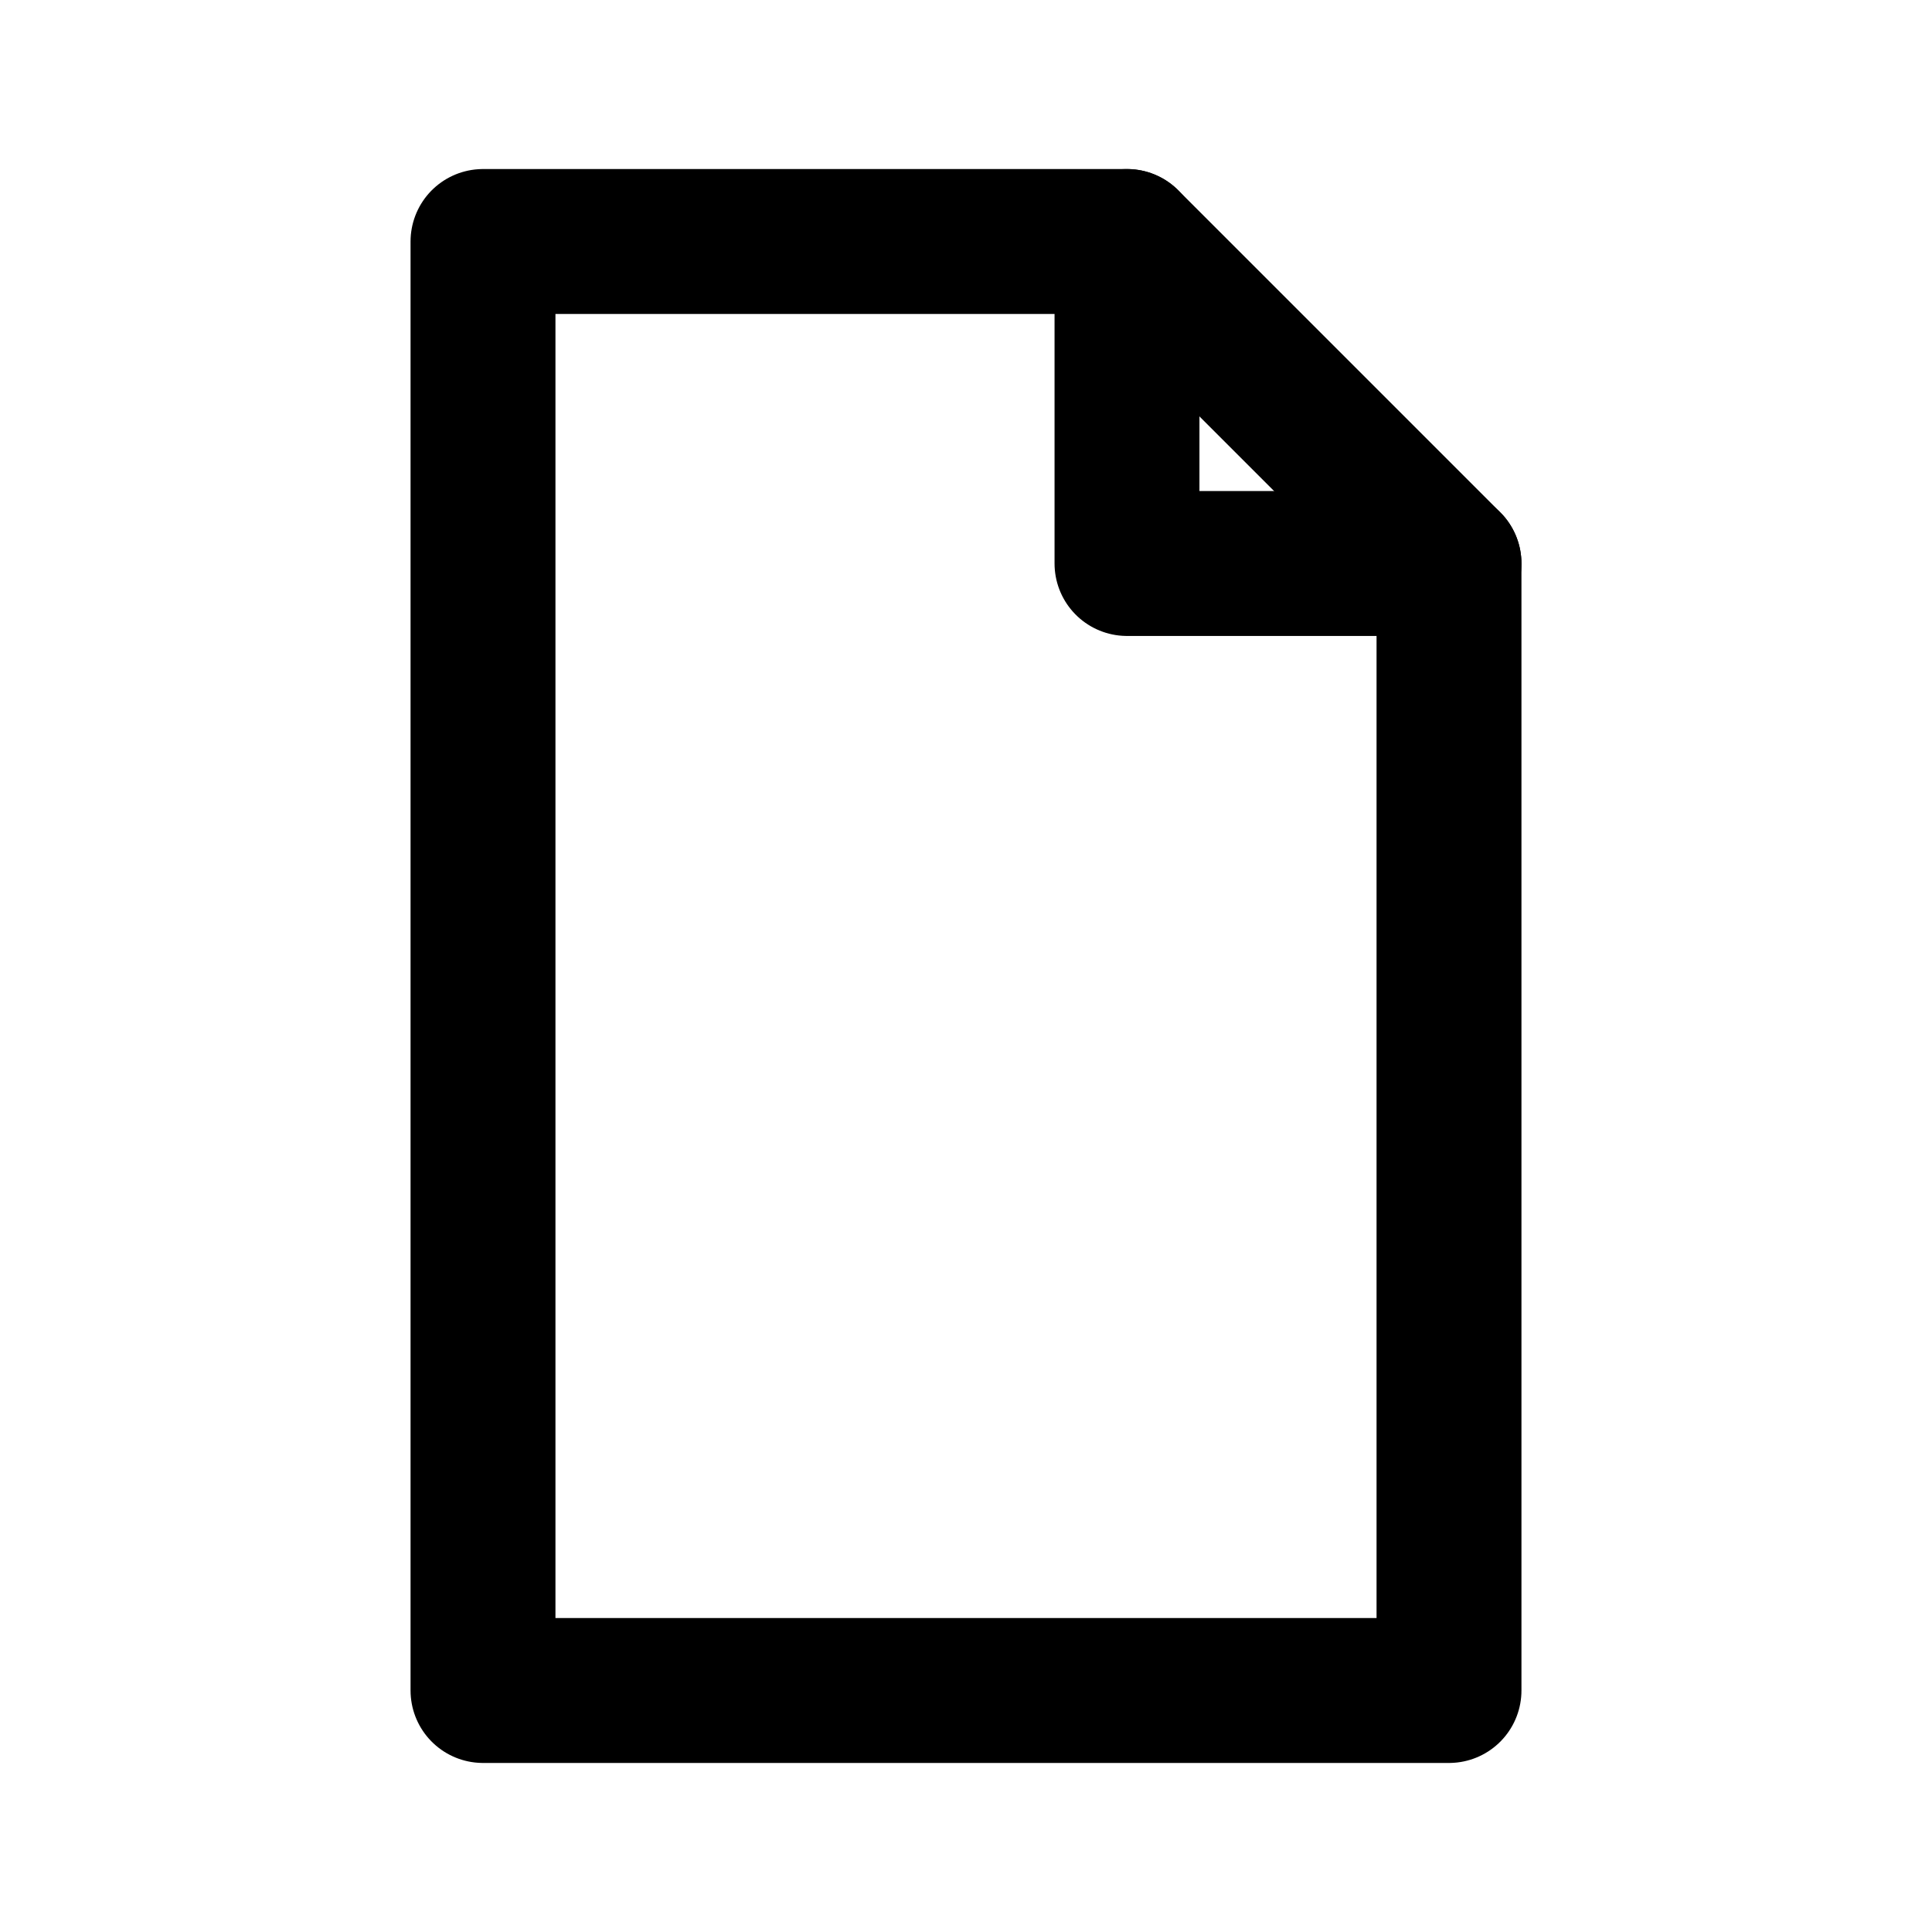
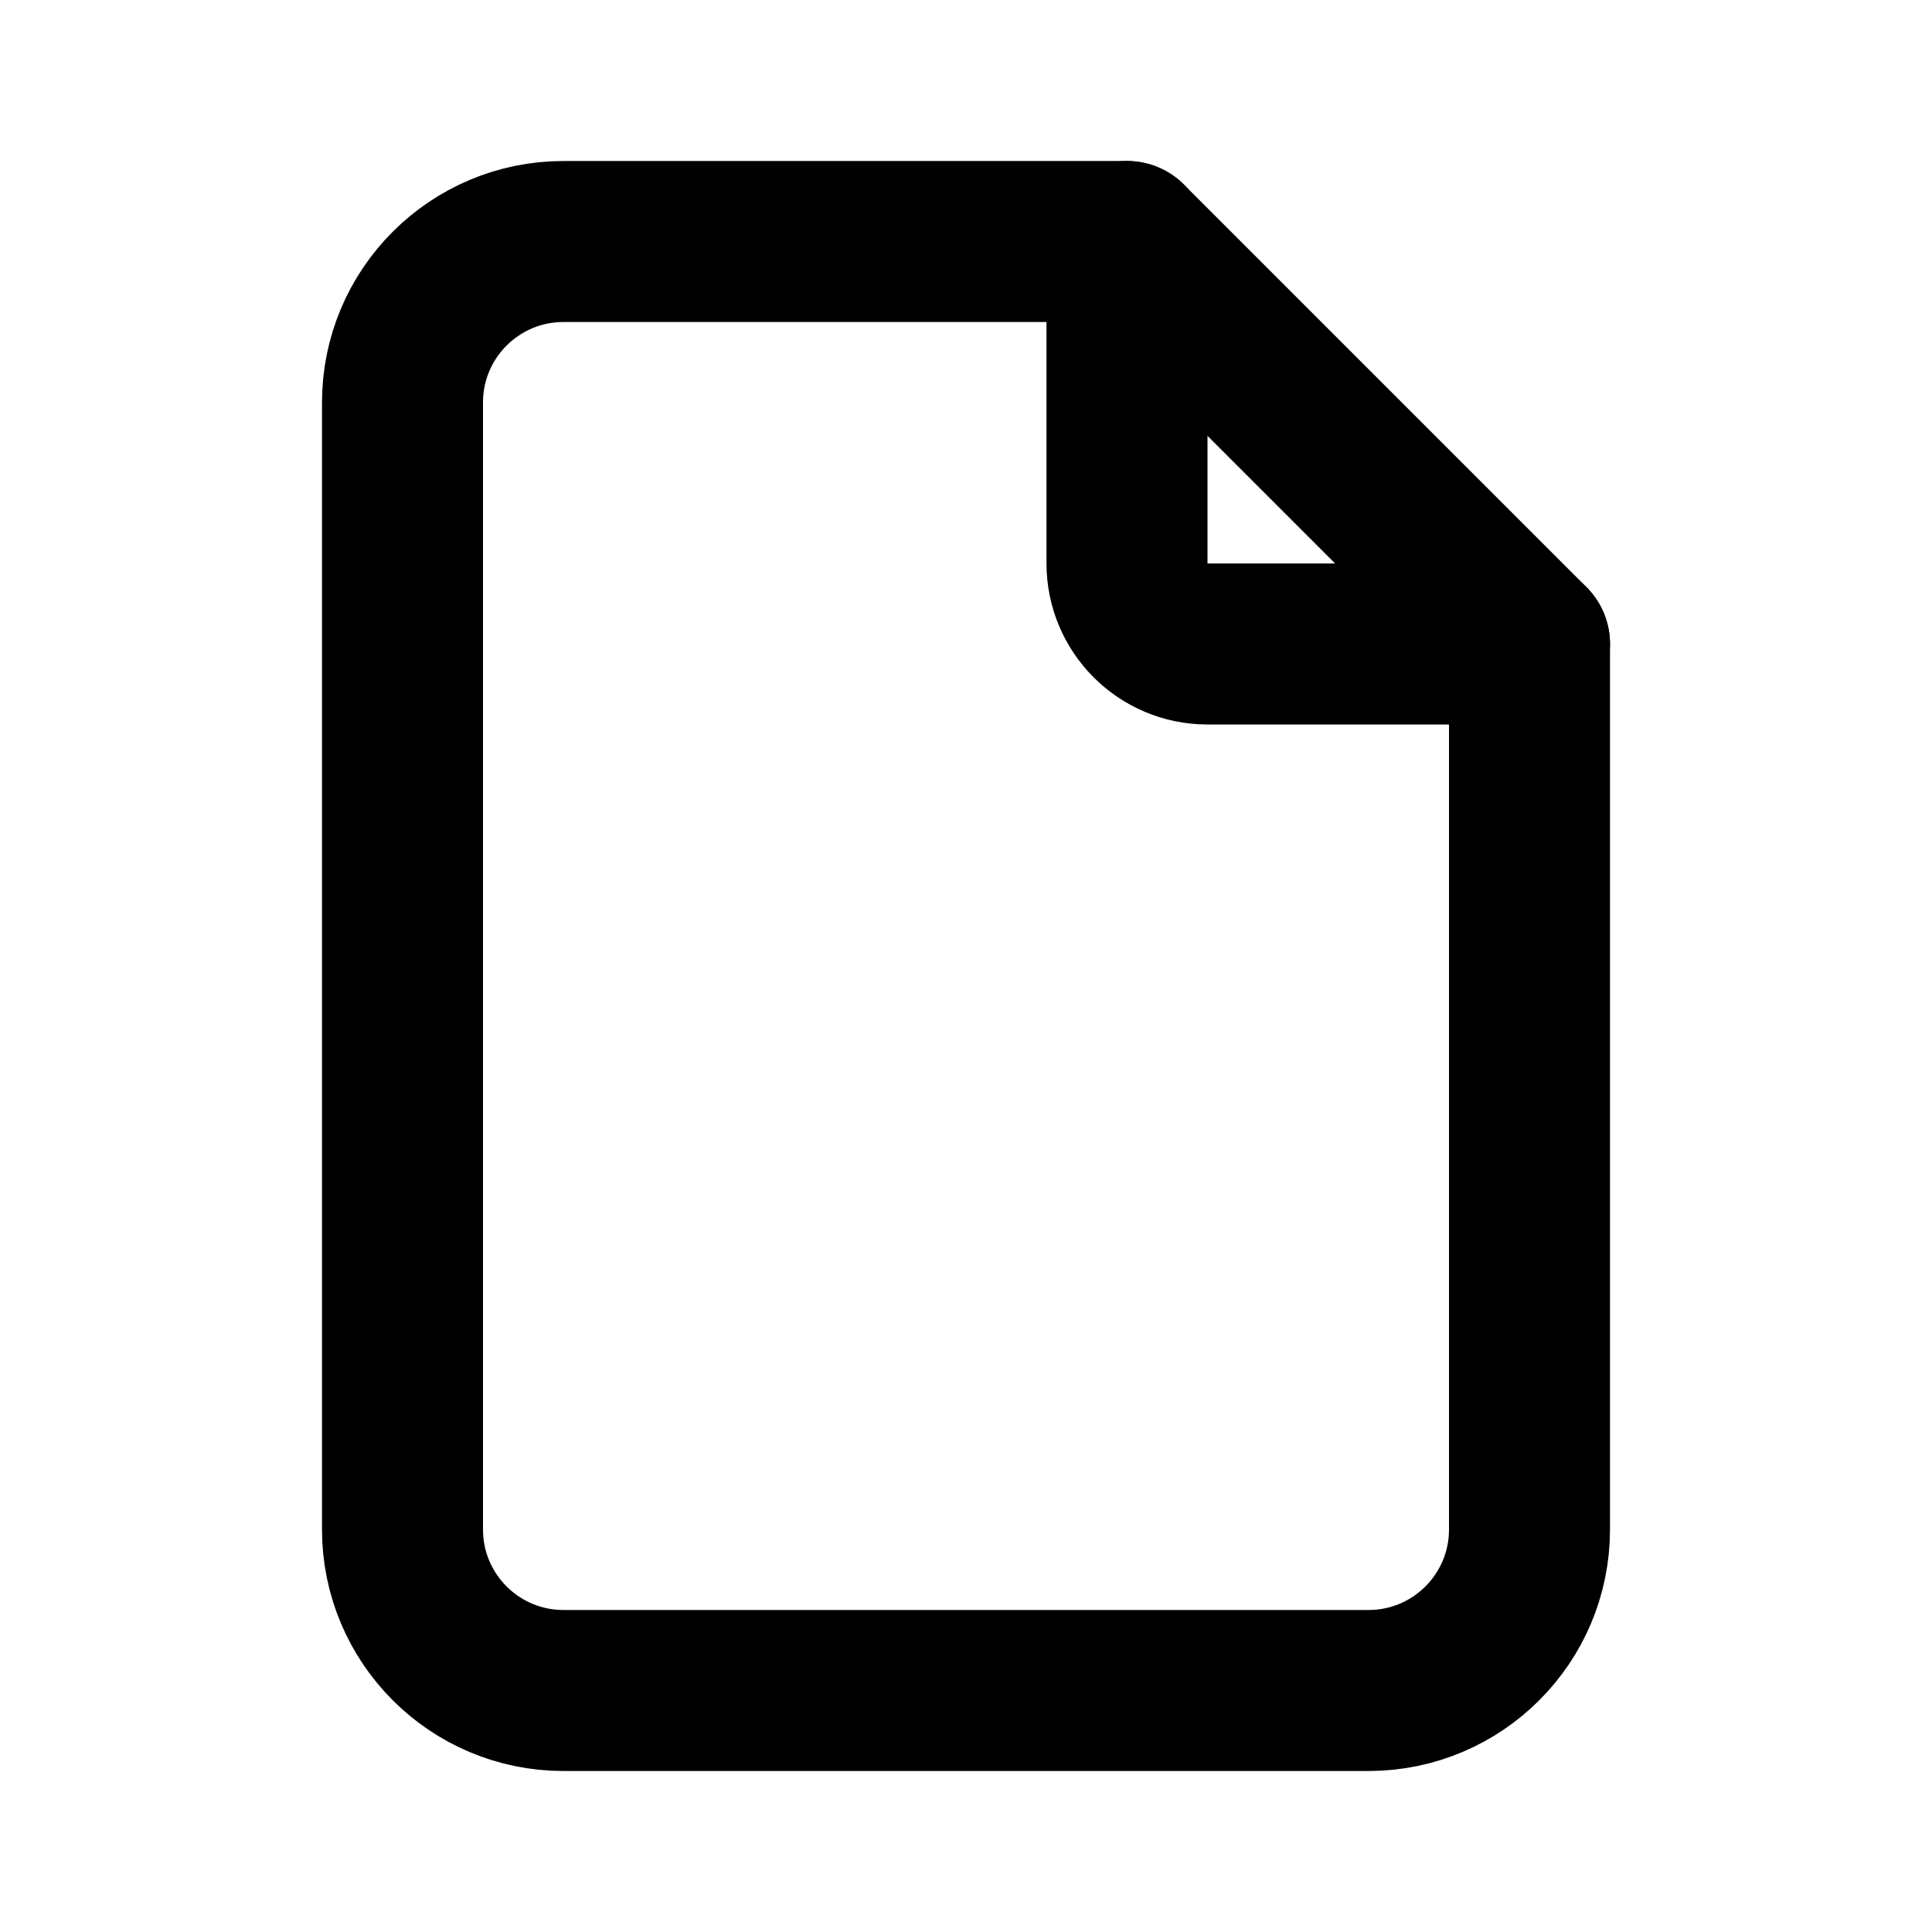
- <svg xmlns="http://www.w3.org/2000/svg" viewBox="0 0 24 24" fill="none" stroke="currentColor" stroke-width="1.8" stroke-linecap="round" stroke-linejoin="round">
-   <path d="M6 3 H14 L18 7 V21 H6 Z" />
-   <path d="M14 3 V7 H18" />
+ <svg xmlns="http://www.w3.org/2000/svg" width="24" height="24" viewBox="0 0 24 24" fill="none" stroke="currentColor" stroke-width="2" stroke-linecap="round" stroke-linejoin="round">
+   <path stroke="none" d="M0 0h24v24H0z" fill="none" />
+   <path d="M14 3v4a1 1 0 0 0 1 1h4" />
+   <path d="M17 21h-10a2 2 0 0 1 -2 -2v-14a2 2 0 0 1 2 -2h7l5 5v11a2 2 0 0 1 -2 2" />
</svg>
